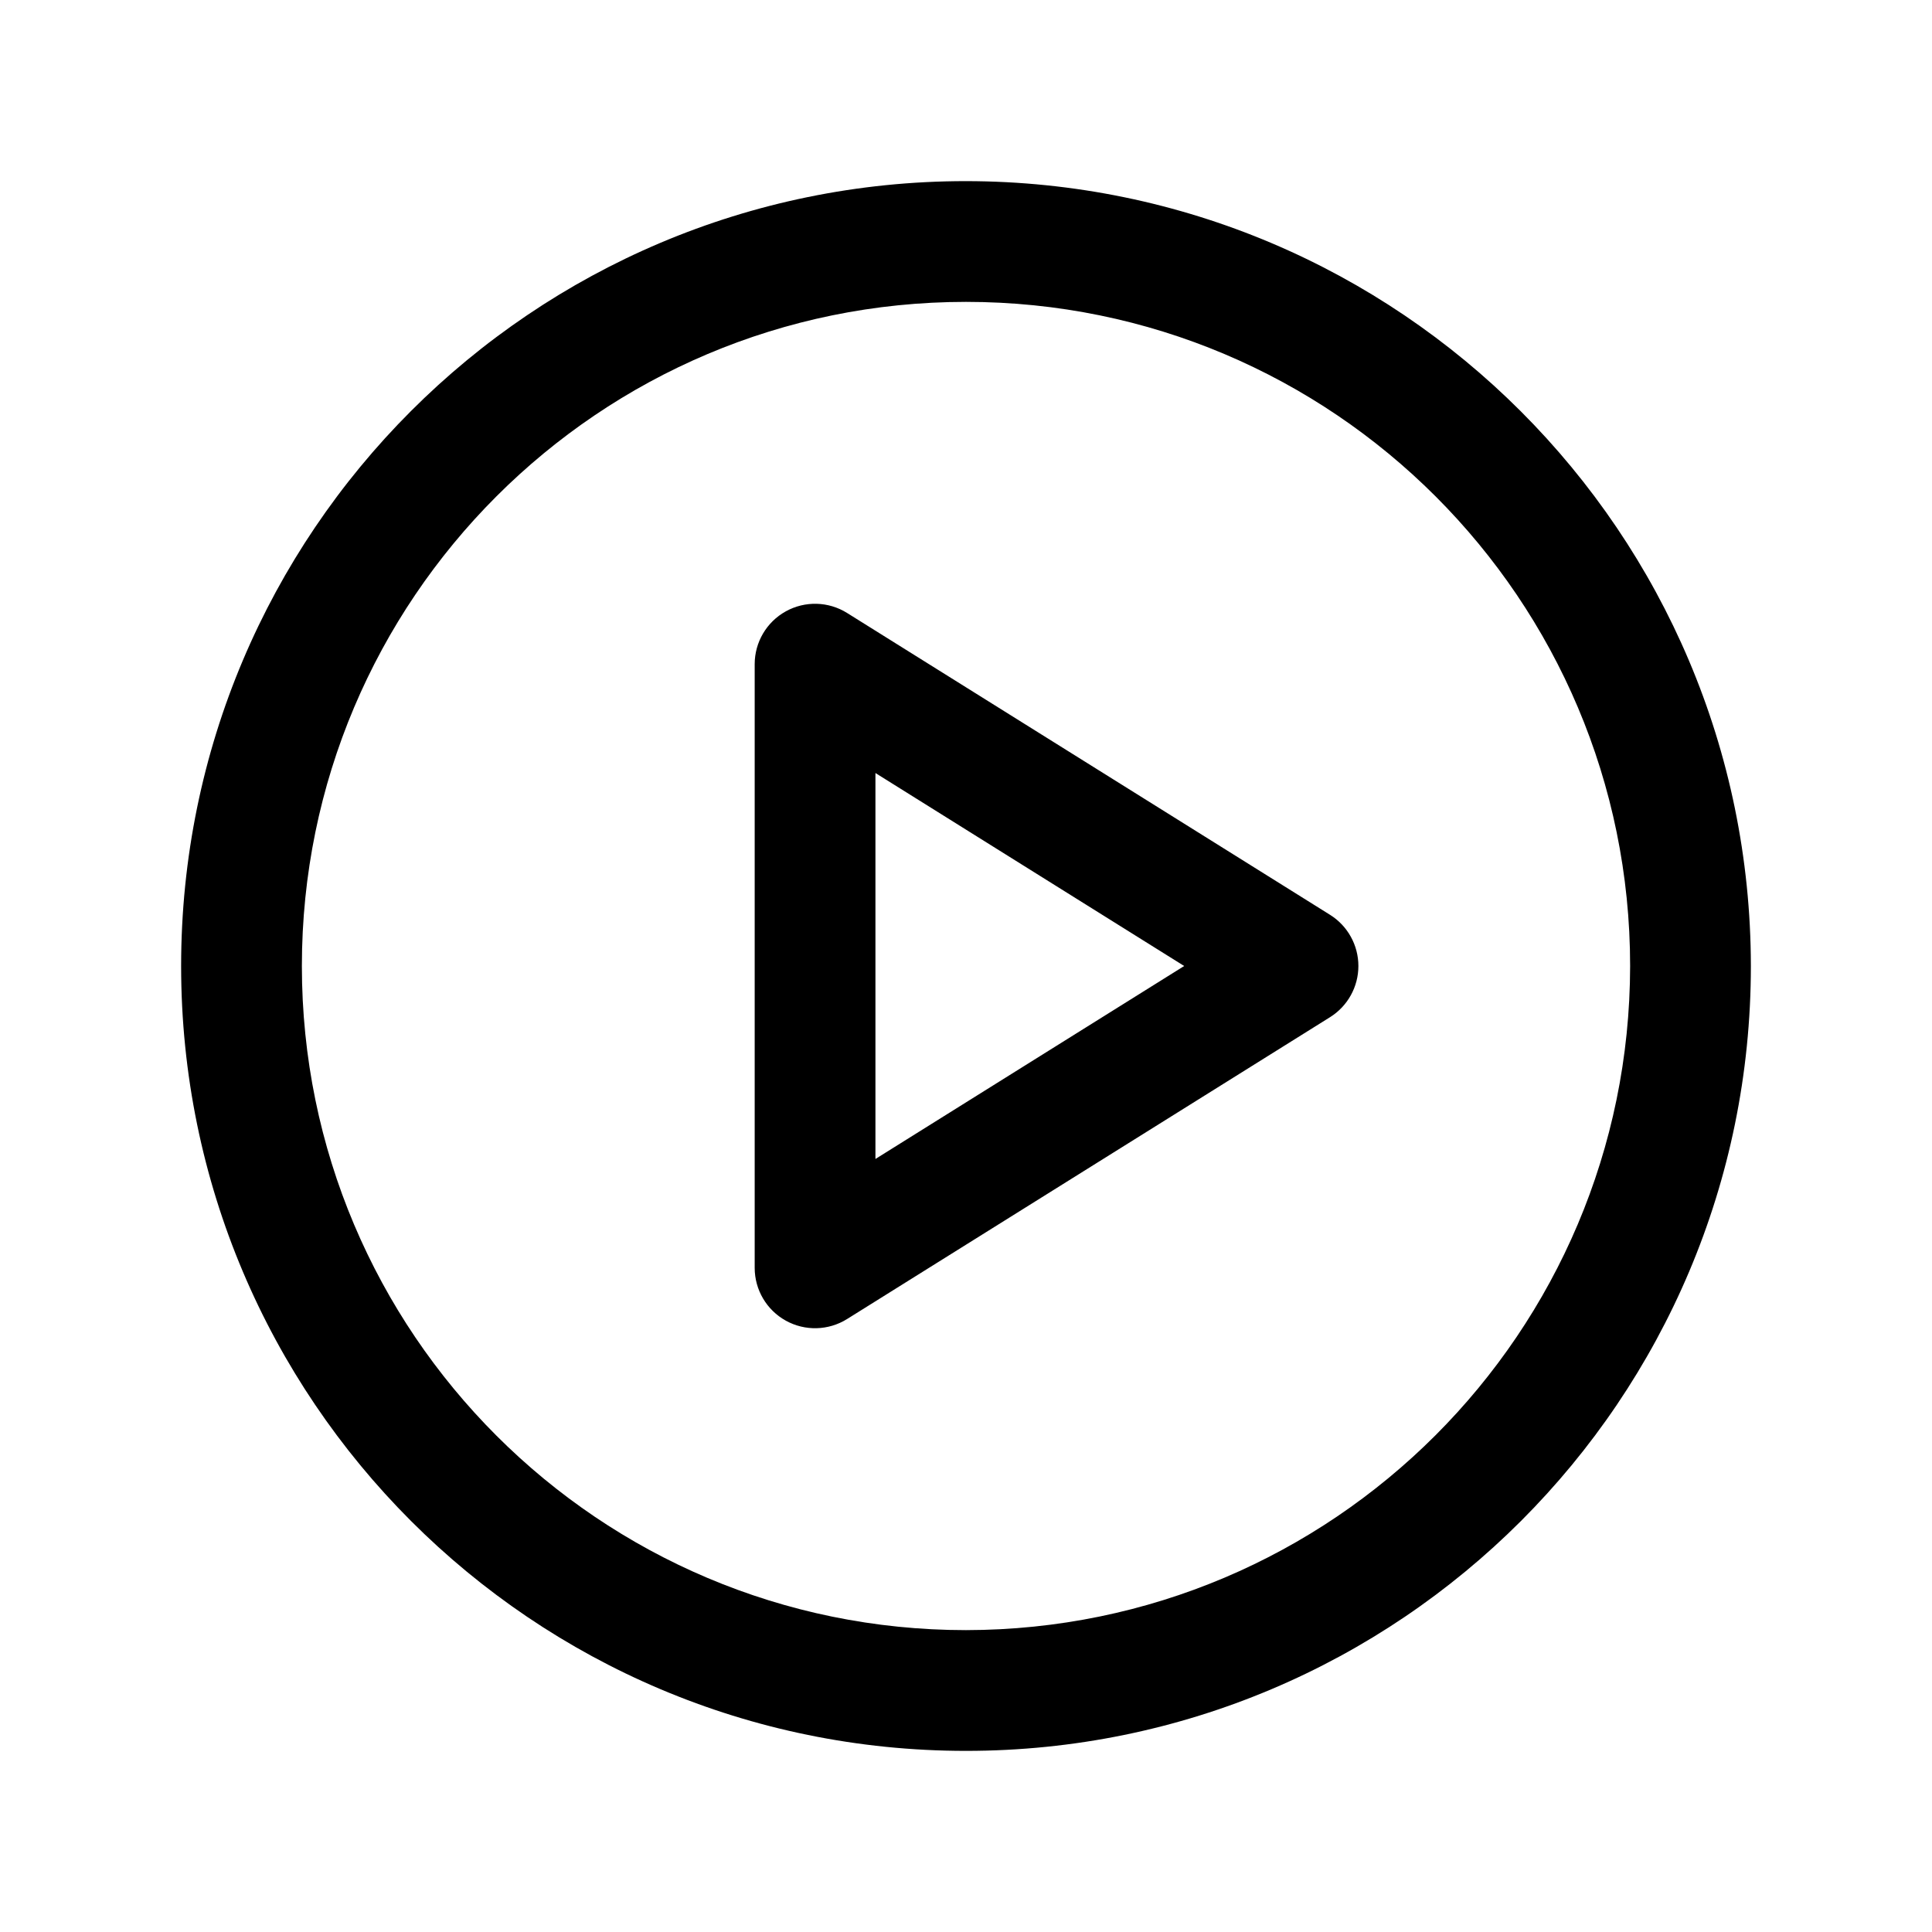
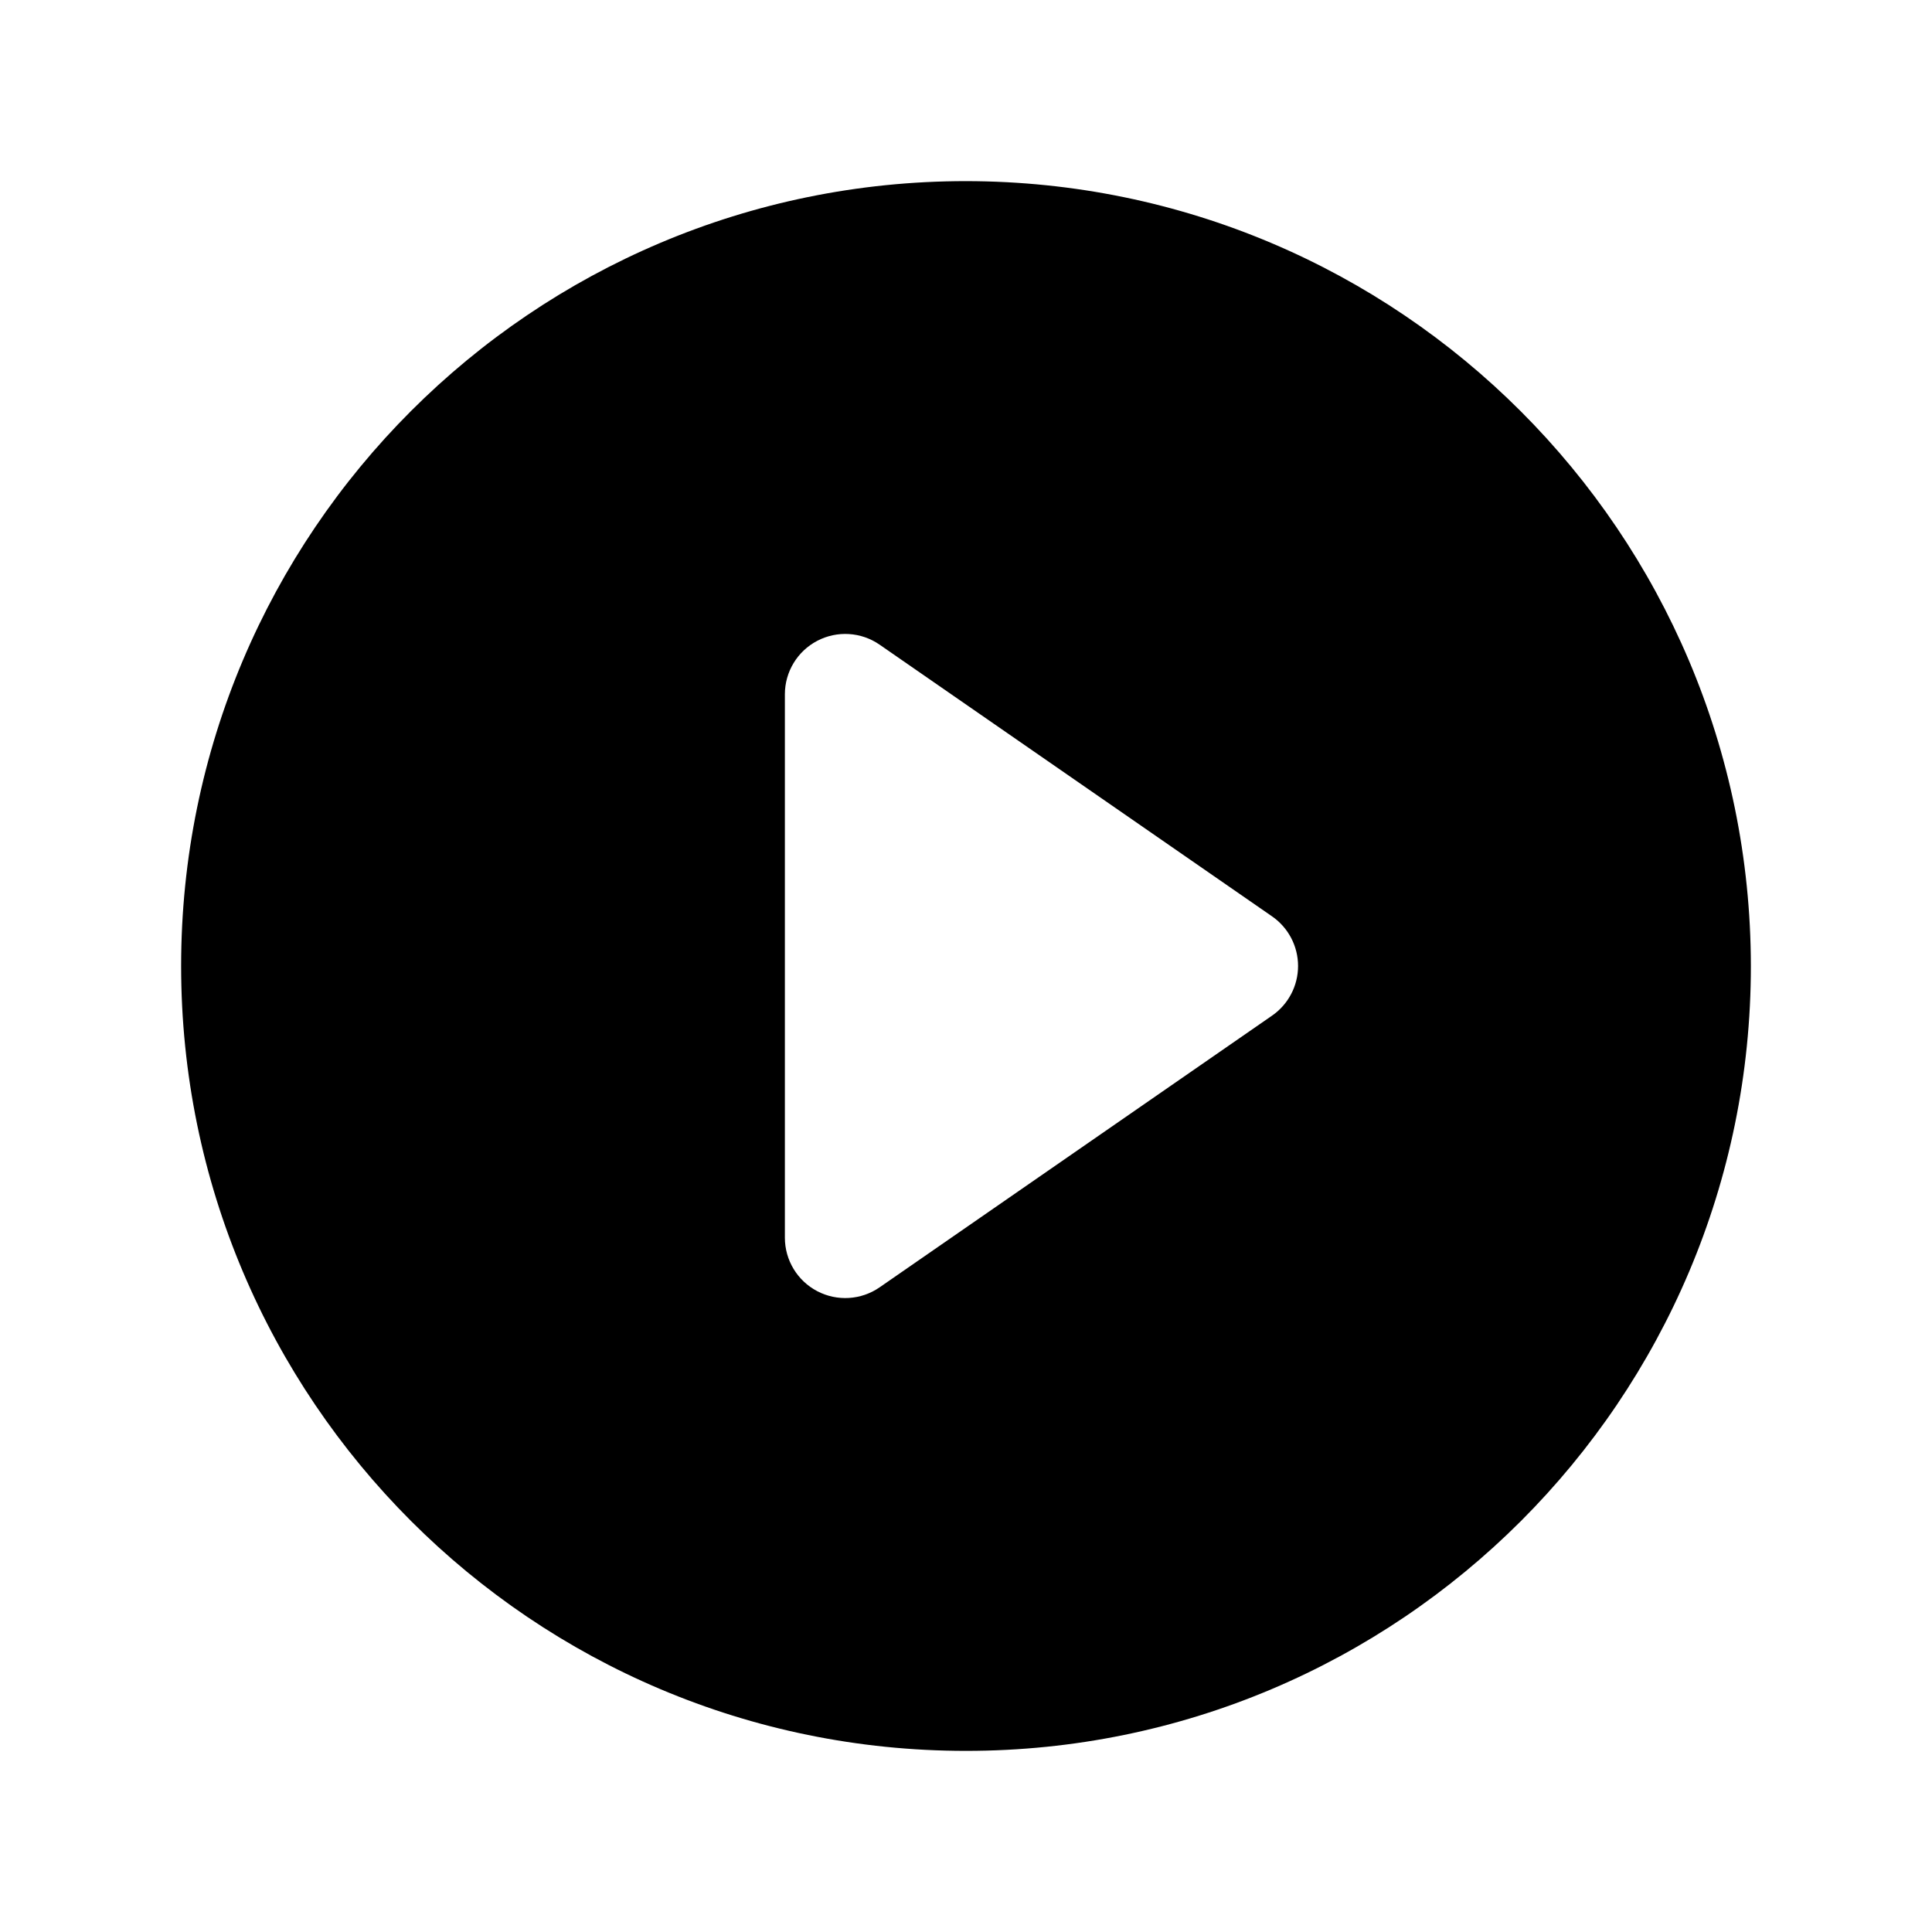
<svg xmlns="http://www.w3.org/2000/svg" viewBox="0 0 256 256" fill="currentColor">
-   <path d="M128,24A104,104,0,1,0,232,128,104.11,104.11,0,0,0,128,24Zm0,192a88,88,0,1,1,88-88A88.1,88.1,0,0,1,128,216Zm48.24-94.78-64-40A8,8,0,0,0,100,88v80a8,8,0,0,0,12.24,6.78l64-40a8,8,0,0,0,0-13.56ZM116,153.57V102.43L156.91,128Z" />
+   <path d="M128,24A104,104,0,1,0,232,128,104.11,104.11,0,0,0,128,24Zm40.55,110.58-52,36A8,8,0,0,1,104,164V92a8,8,0,0,1,12.55-6.58l52,36a8,8,0,0,1,0,13.16Z" />
</svg>
